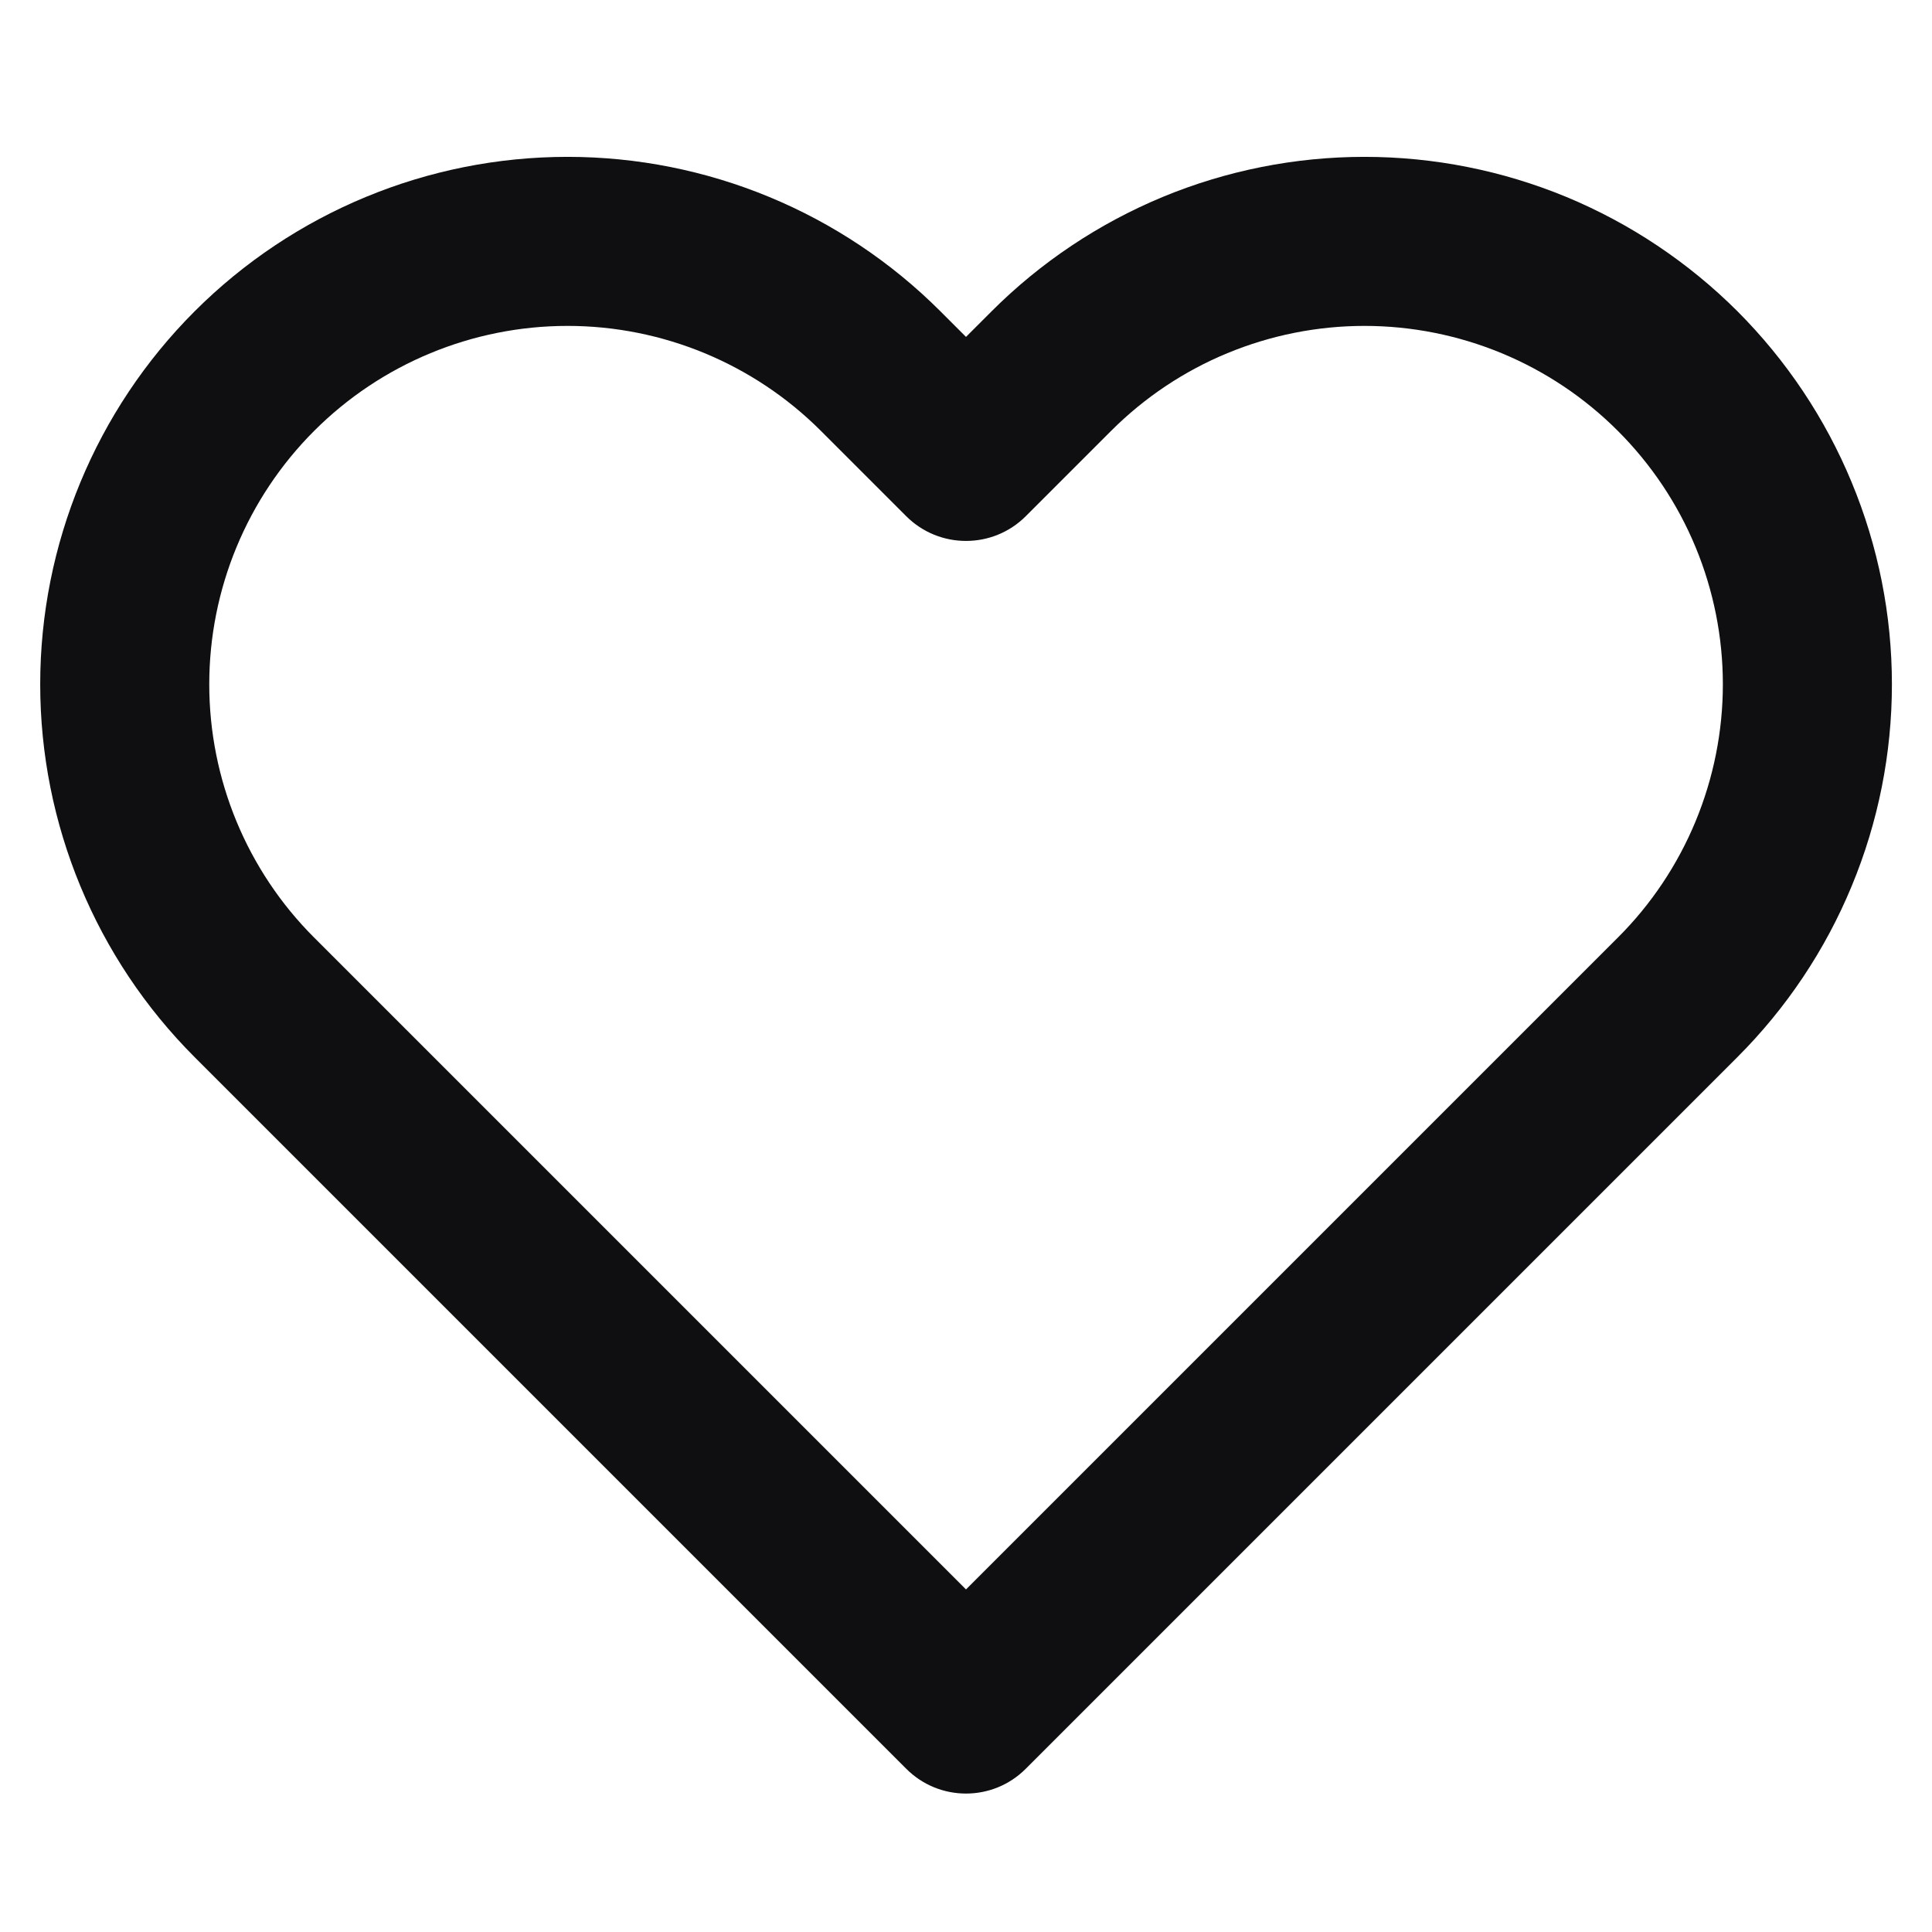
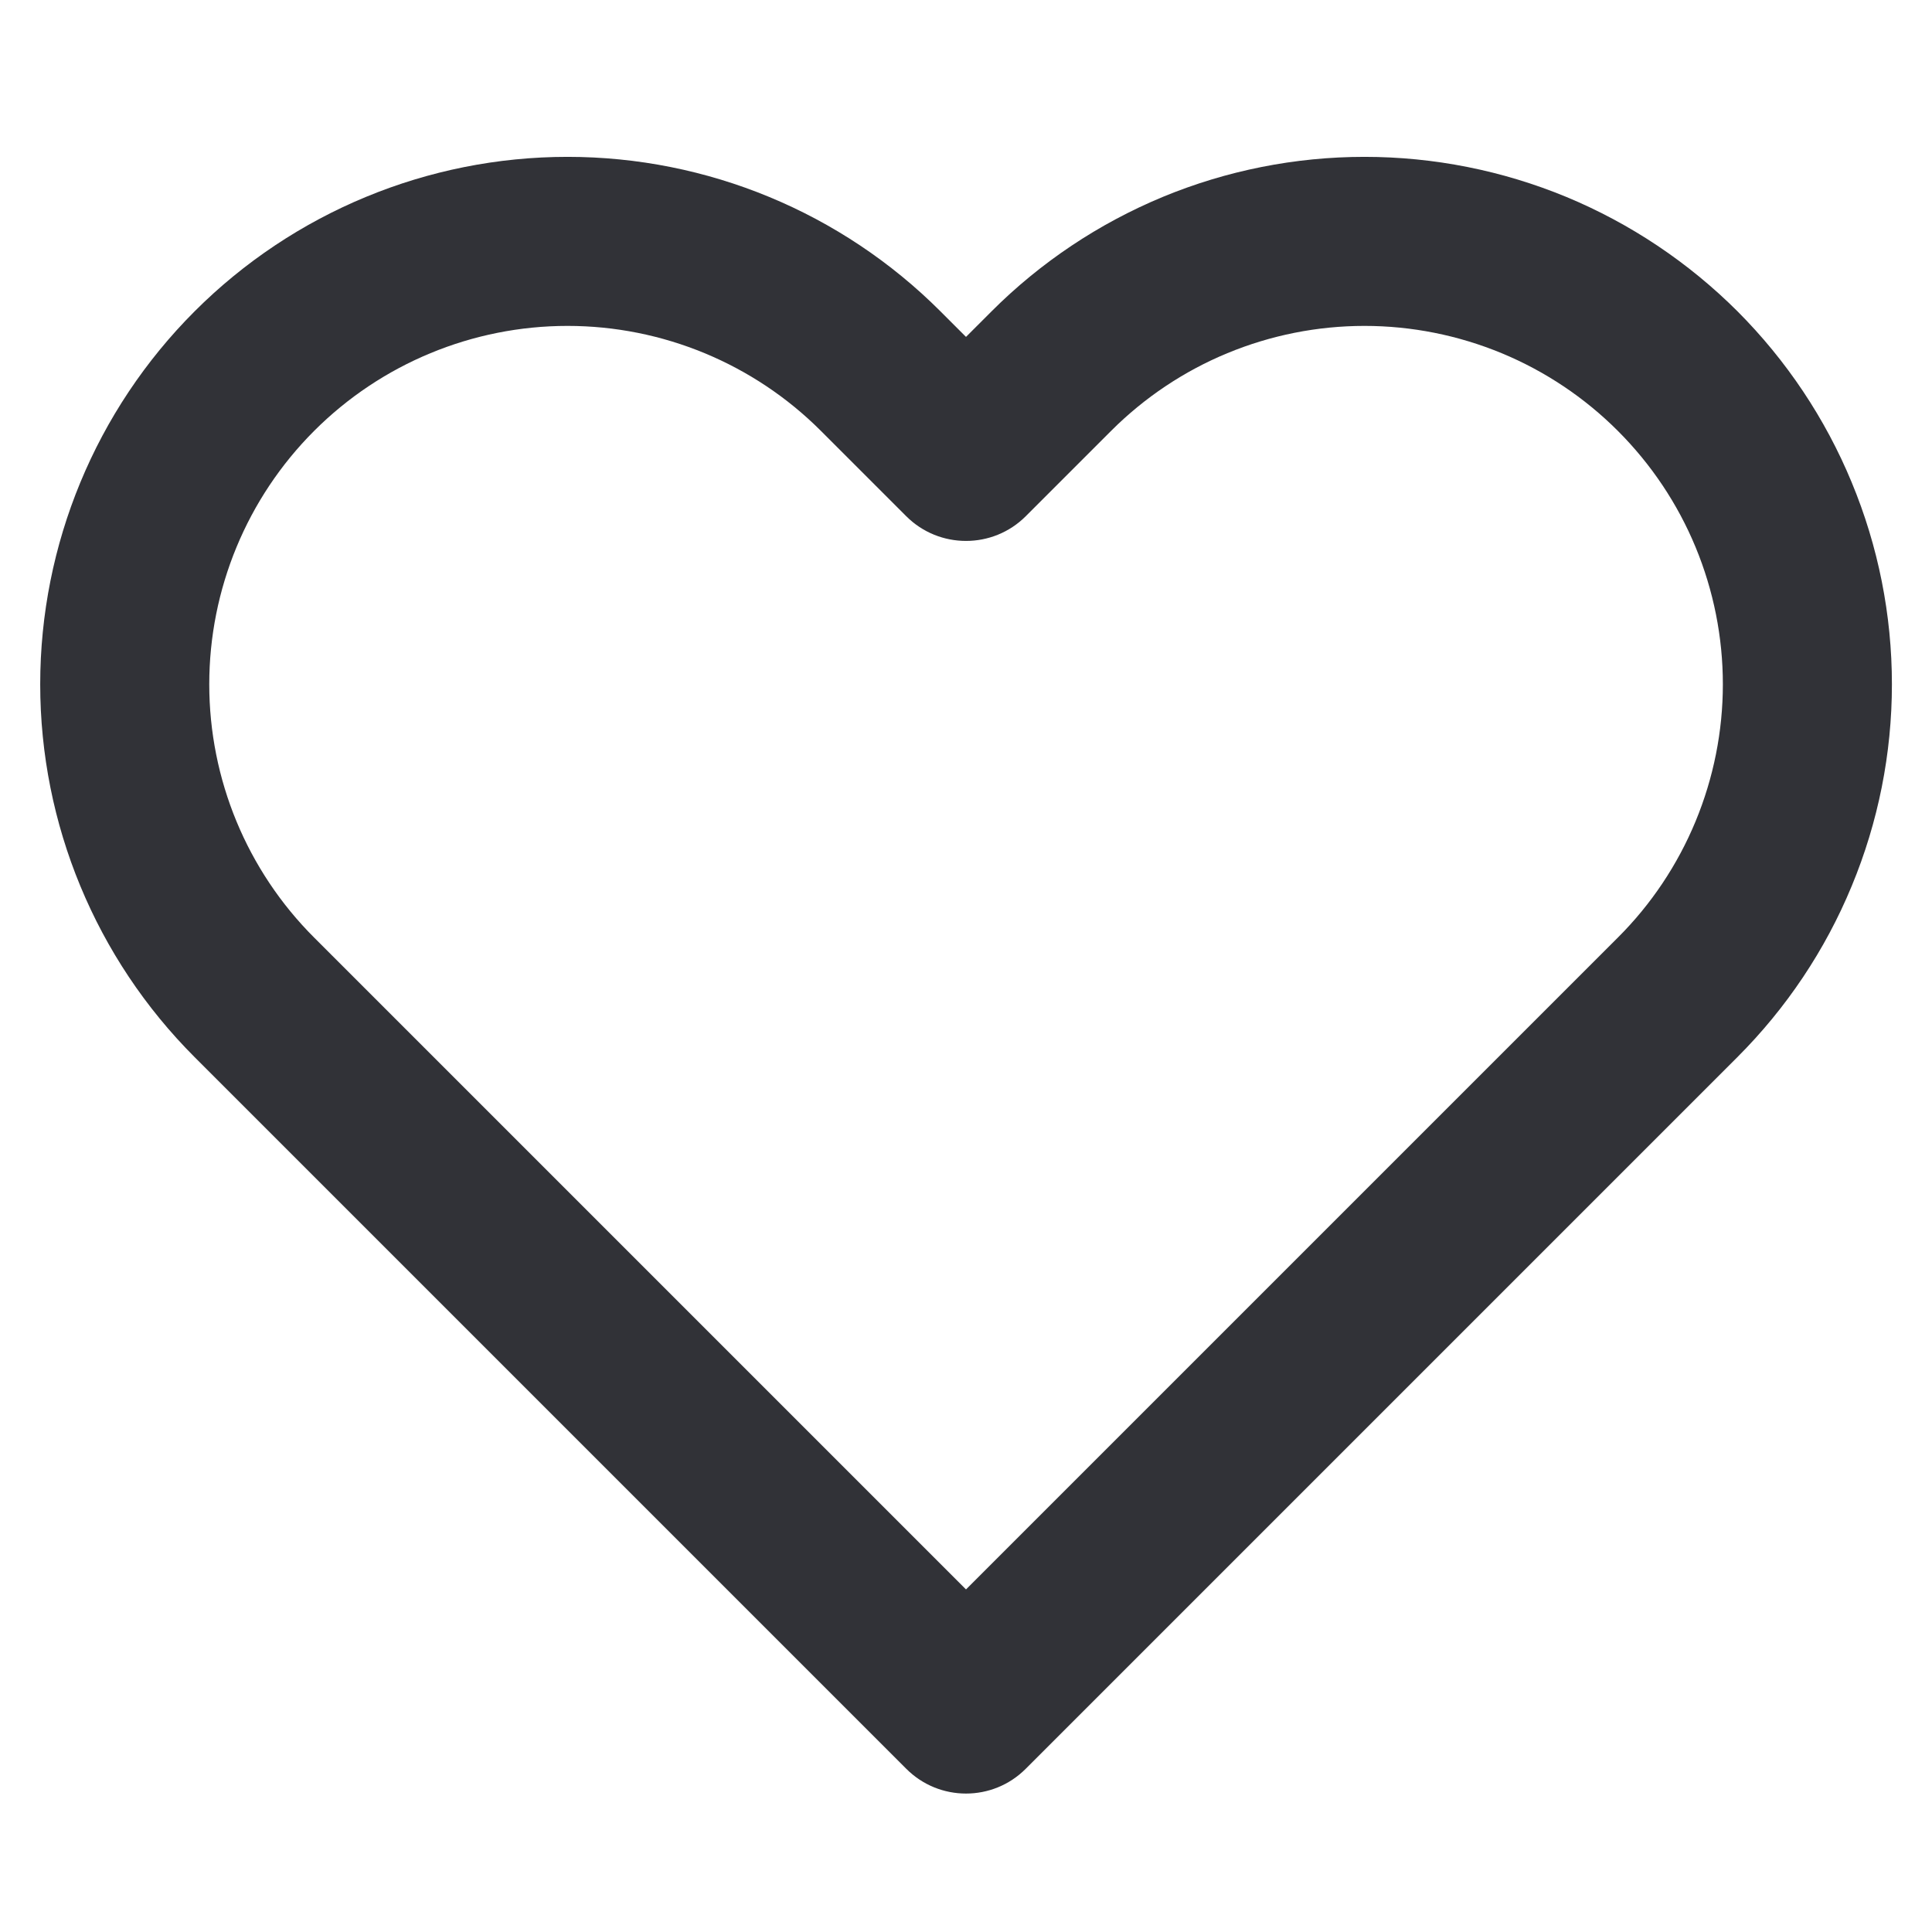
- <svg xmlns="http://www.w3.org/2000/svg" width="16" height="16" viewBox="0 0 16 16" fill="none">
-   <path fill-rule="evenodd" clip-rule="evenodd" d="M9.629 1.631C10.158 1.412 10.726 1.299 11.3 1.299C11.874 1.299 12.442 1.412 12.972 1.631C13.502 1.851 13.983 2.173 14.389 2.578C14.794 2.984 15.116 3.465 15.335 3.995C15.555 4.525 15.668 5.093 15.668 5.667C15.668 6.24 15.555 6.808 15.335 7.338C15.116 7.868 14.794 8.349 14.388 8.755C14.388 8.755 14.388 8.755 14.388 8.755L8.495 14.648C8.222 14.922 7.778 14.922 7.505 14.648L1.612 8.755C0.793 7.936 0.333 6.825 0.333 5.667C0.333 4.508 0.793 3.397 1.612 2.578C2.431 1.759 3.542 1.299 4.7 1.299C5.858 1.299 6.969 1.759 7.788 2.578L8 2.79L8.212 2.578C8.212 2.579 8.212 2.578 8.212 2.578C8.617 2.173 9.099 1.851 9.629 1.631ZM13.398 3.568C13.123 3.293 12.796 3.074 12.436 2.925C12.076 2.776 11.69 2.699 11.3 2.699C10.91 2.699 10.524 2.776 10.164 2.925C9.804 3.074 9.477 3.293 9.202 3.568L8.495 4.275C8.222 4.548 7.778 4.548 7.505 4.275L6.798 3.568C6.242 3.012 5.487 2.699 4.7 2.699C3.913 2.699 3.158 3.012 2.602 3.568C2.045 4.125 1.733 4.88 1.733 5.667C1.733 6.454 2.045 7.209 2.602 7.765L8 13.163L13.398 7.765C13.674 7.49 13.893 7.162 14.042 6.802C14.191 6.442 14.268 6.056 14.268 5.667C14.268 5.277 14.191 4.891 14.042 4.531C13.893 4.171 13.674 3.844 13.398 3.568Z" fill="#0F0F11" />
+ <svg xmlns="http://www.w3.org/2000/svg" width="16" height="16" viewBox="0 0 16 16" fill="none" version="1.1" id="svg4">
+   <defs id="defs8" />
+   <path fill-rule="evenodd" clip-rule="evenodd" d="M9.629 1.631C10.158 1.412 10.726 1.299 11.3 1.299C11.874 1.299 12.442 1.412 12.972 1.631C13.502 1.851 13.983 2.173 14.389 2.578C14.794 2.984 15.116 3.465 15.335 3.995C15.555 4.525 15.668 5.093 15.668 5.667C15.668 6.24 15.555 6.808 15.335 7.338C15.116 7.868 14.794 8.349 14.388 8.755C14.388 8.755 14.388 8.755 14.388 8.755L8.495 14.648C8.222 14.922 7.778 14.922 7.505 14.648L1.612 8.755C0.793 7.936 0.333 6.825 0.333 5.667C0.333 4.508 0.793 3.397 1.612 2.578C2.431 1.759 3.542 1.299 4.7 1.299C5.858 1.299 6.969 1.759 7.788 2.578L8 2.79L8.212 2.578C8.212 2.579 8.212 2.578 8.212 2.578C8.617 2.173 9.099 1.851 9.629 1.631ZM13.398 3.568C13.123 3.293 12.796 3.074 12.436 2.925C12.076 2.776 11.69 2.699 11.3 2.699C10.91 2.699 10.524 2.776 10.164 2.925C9.804 3.074 9.477 3.293 9.202 3.568L8.495 4.275C8.222 4.548 7.778 4.548 7.505 4.275L6.798 3.568C6.242 3.012 5.487 2.699 4.7 2.699C3.913 2.699 3.158 3.012 2.602 3.568C2.045 4.125 1.733 4.88 1.733 5.667C1.733 6.454 2.045 7.209 2.602 7.765L8 13.163L13.398 7.765C13.674 7.49 13.893 7.162 14.042 6.802C14.191 6.442 14.268 6.056 14.268 5.667C14.268 5.277 14.191 4.891 14.042 4.531C13.893 4.171 13.674 3.844 13.398 3.568Z" fill="#0F0F11" id="path2" style="fill:#313237;fill-opacity:1" />
</svg>
